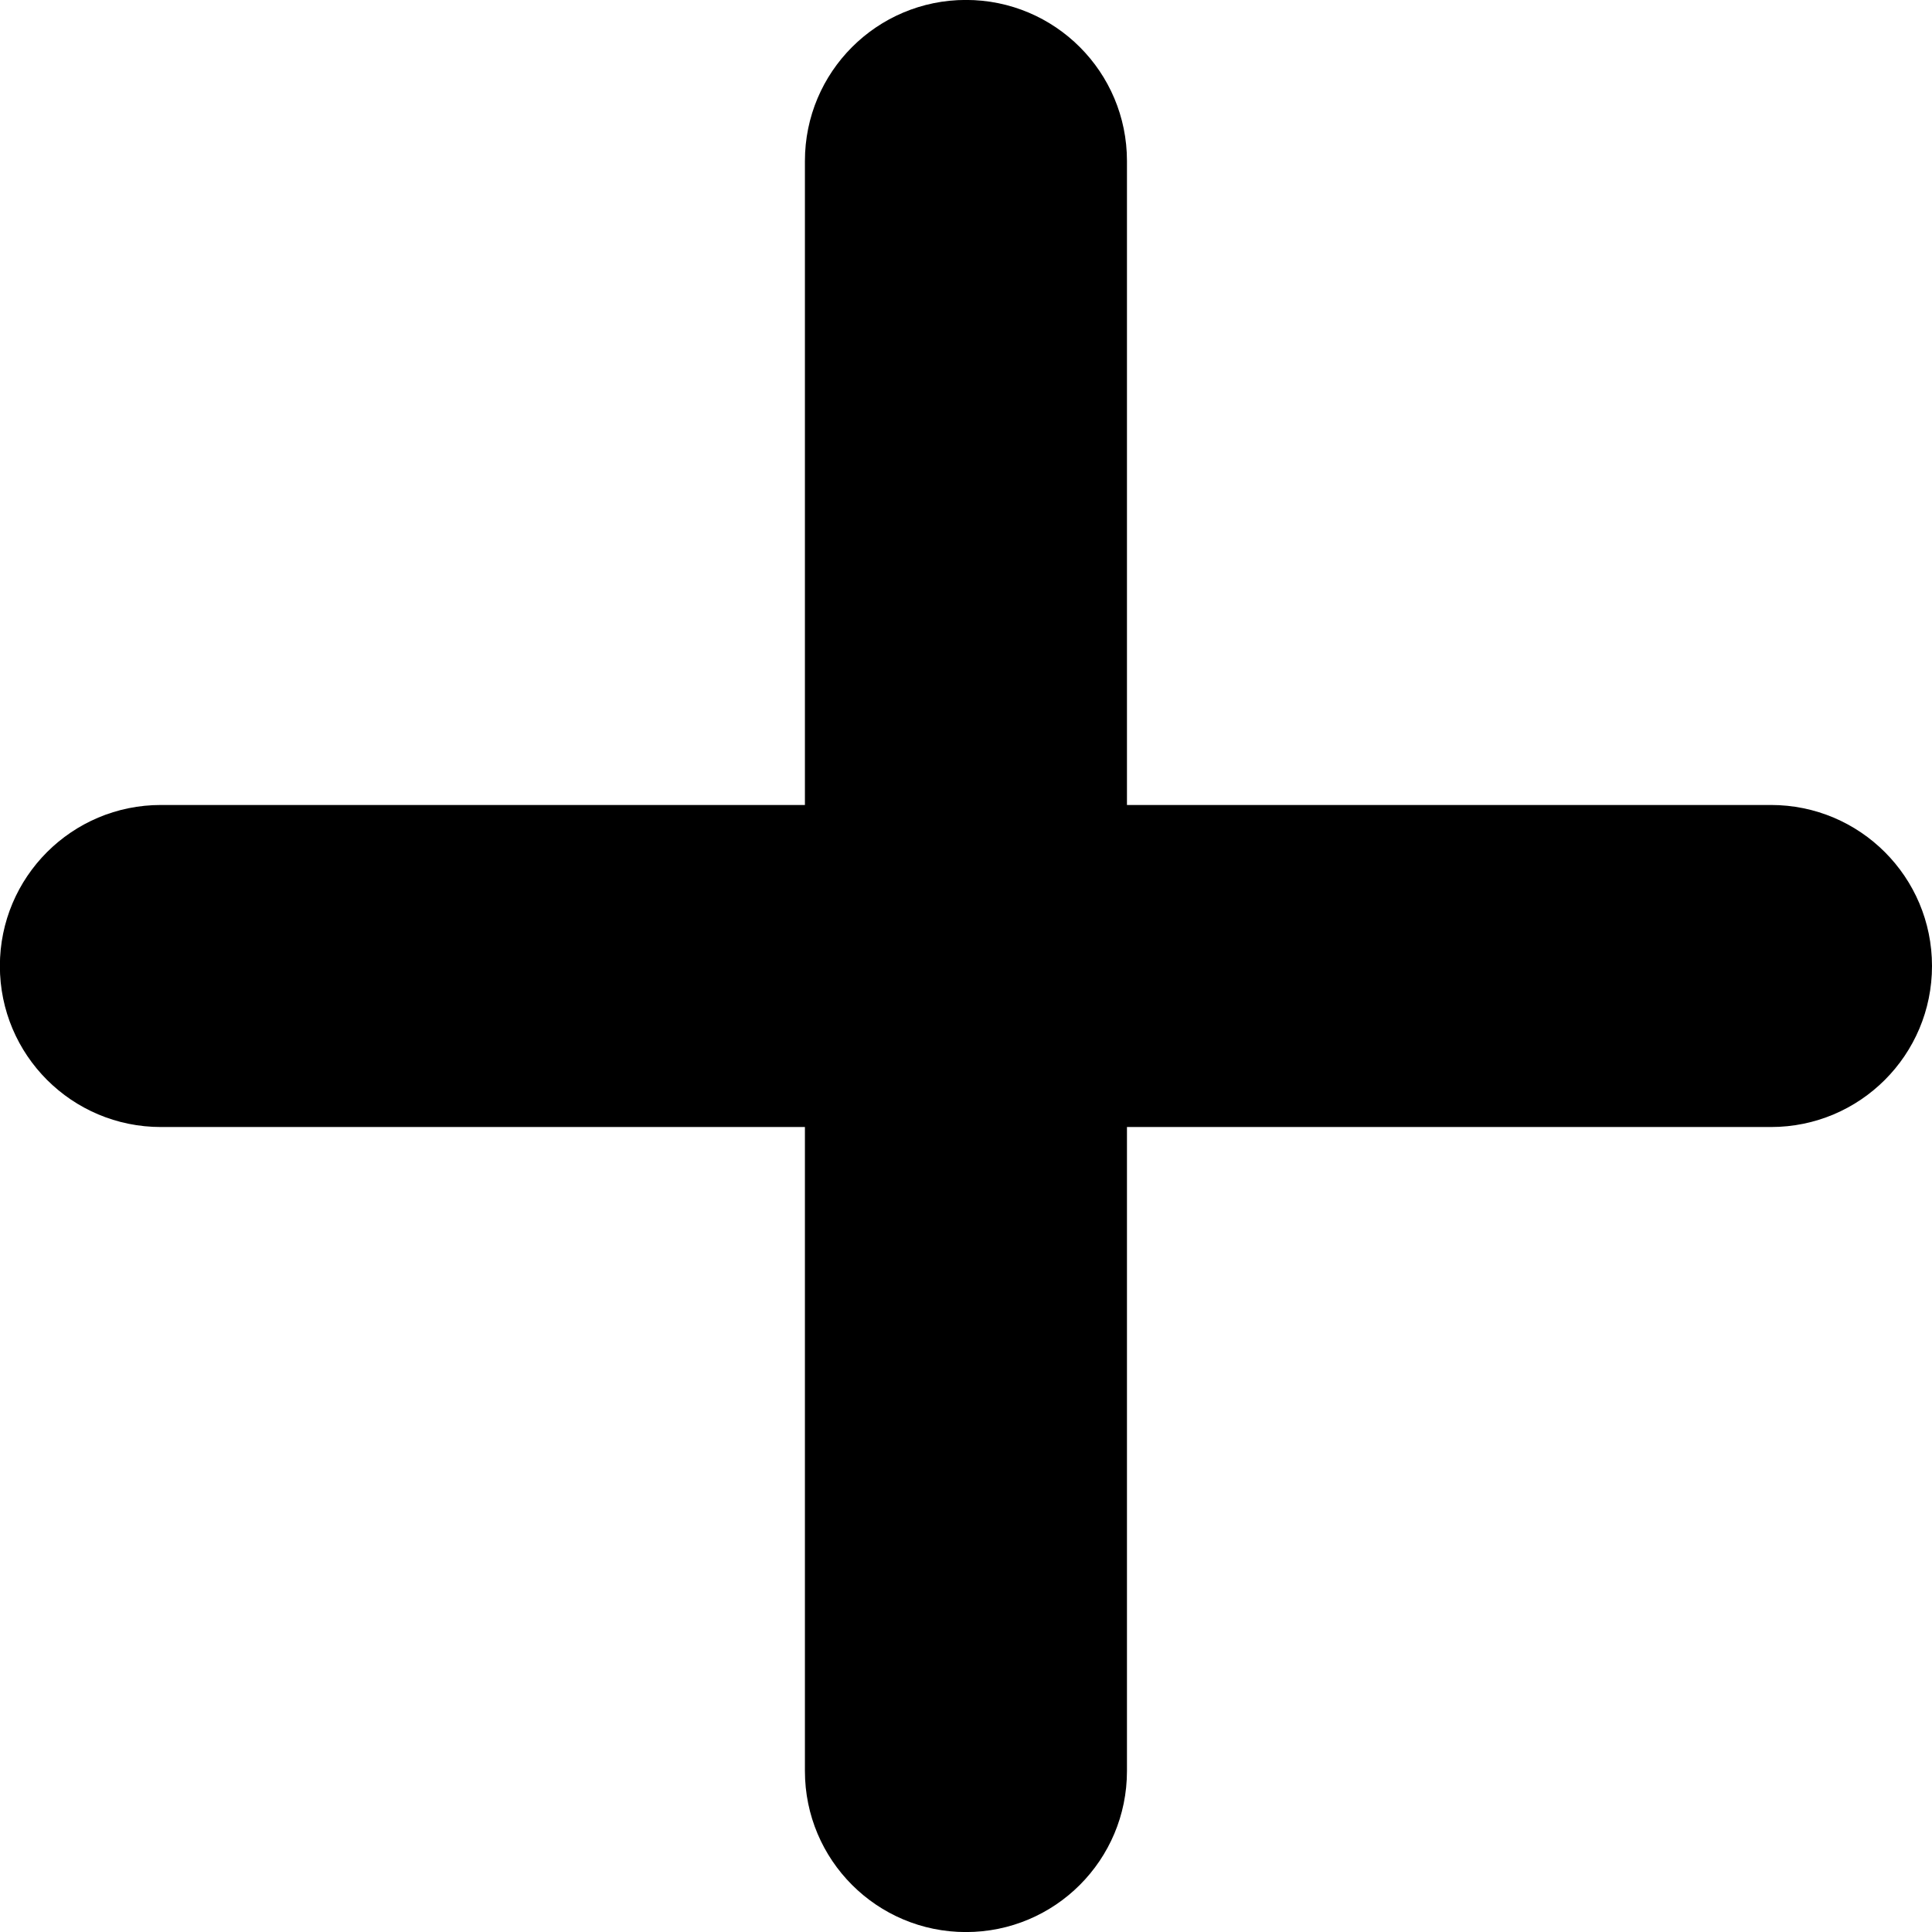
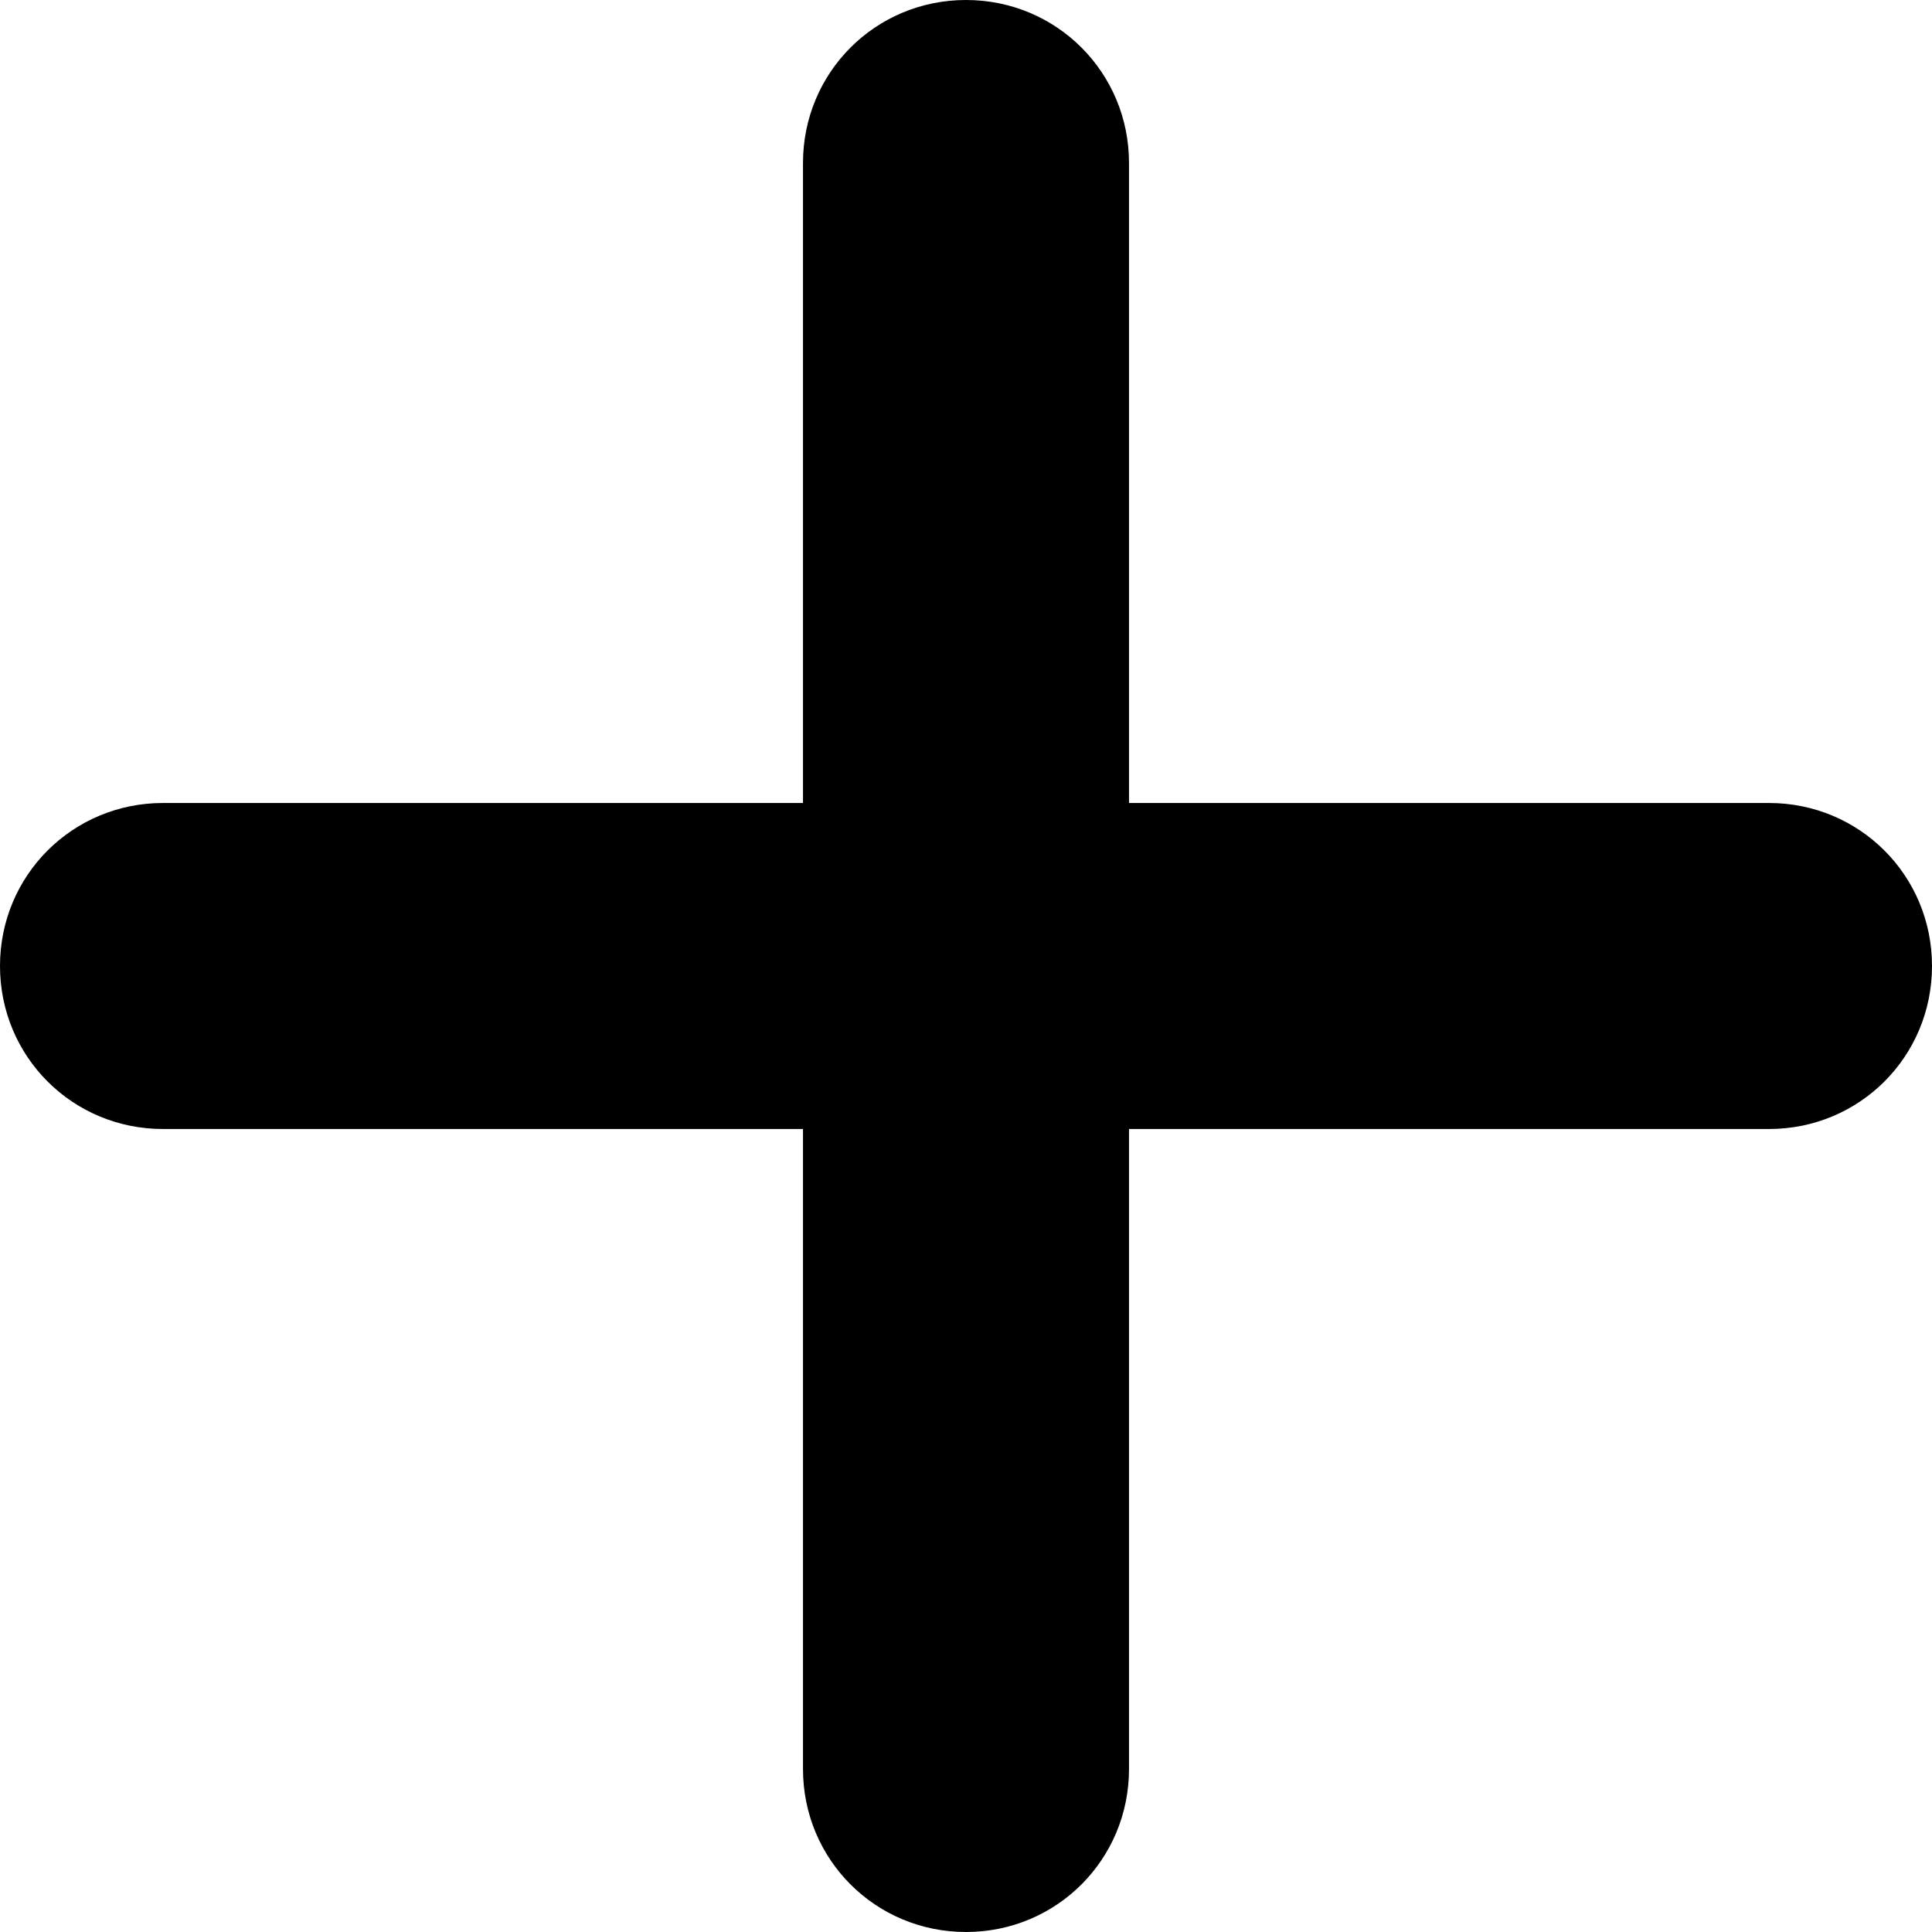
- <svg xmlns="http://www.w3.org/2000/svg" viewBox="0 0 32 32" enable-background="new 0 0 32 32">
-   <path d="m29.333 13.333h-10.667v-10.667c0-1.474-1.193-2.667-2.667-2.667s-2.667 1.193-2.667 2.667v10.667h-10.667c-1.474 0-2.667 1.193-2.667 2.667s1.193 2.667 2.667 2.667h10.667v10.667c0 1.474 1.193 2.667 2.667 2.667s2.667-1.193 2.667-2.667v-10.667h10.667c1.474 0 2.667-1.193 2.667-2.667s-1.193-2.667-2.667-2.667" />
+ <svg xmlns="http://www.w3.org/2000/svg" viewBox="0 0 32 32">
+   <path d="M29.3 13.3H18.7V2.7C18.7 1.2 17.5 0 16 0s-2.7 1.2-2.7 2.7v10.6H2.7C1.2 13.3 0 14.5 0 16s1.2 2.7 2.7 2.7h10.6v10.6c0 1.5 1.2 2.7 2.7 2.7s2.7-1.2 2.7-2.7V18.7h10.6c1.5 0 2.7-1.2 2.7-2.7s-1.2-2.7-2.7-2.7" />
</svg>
